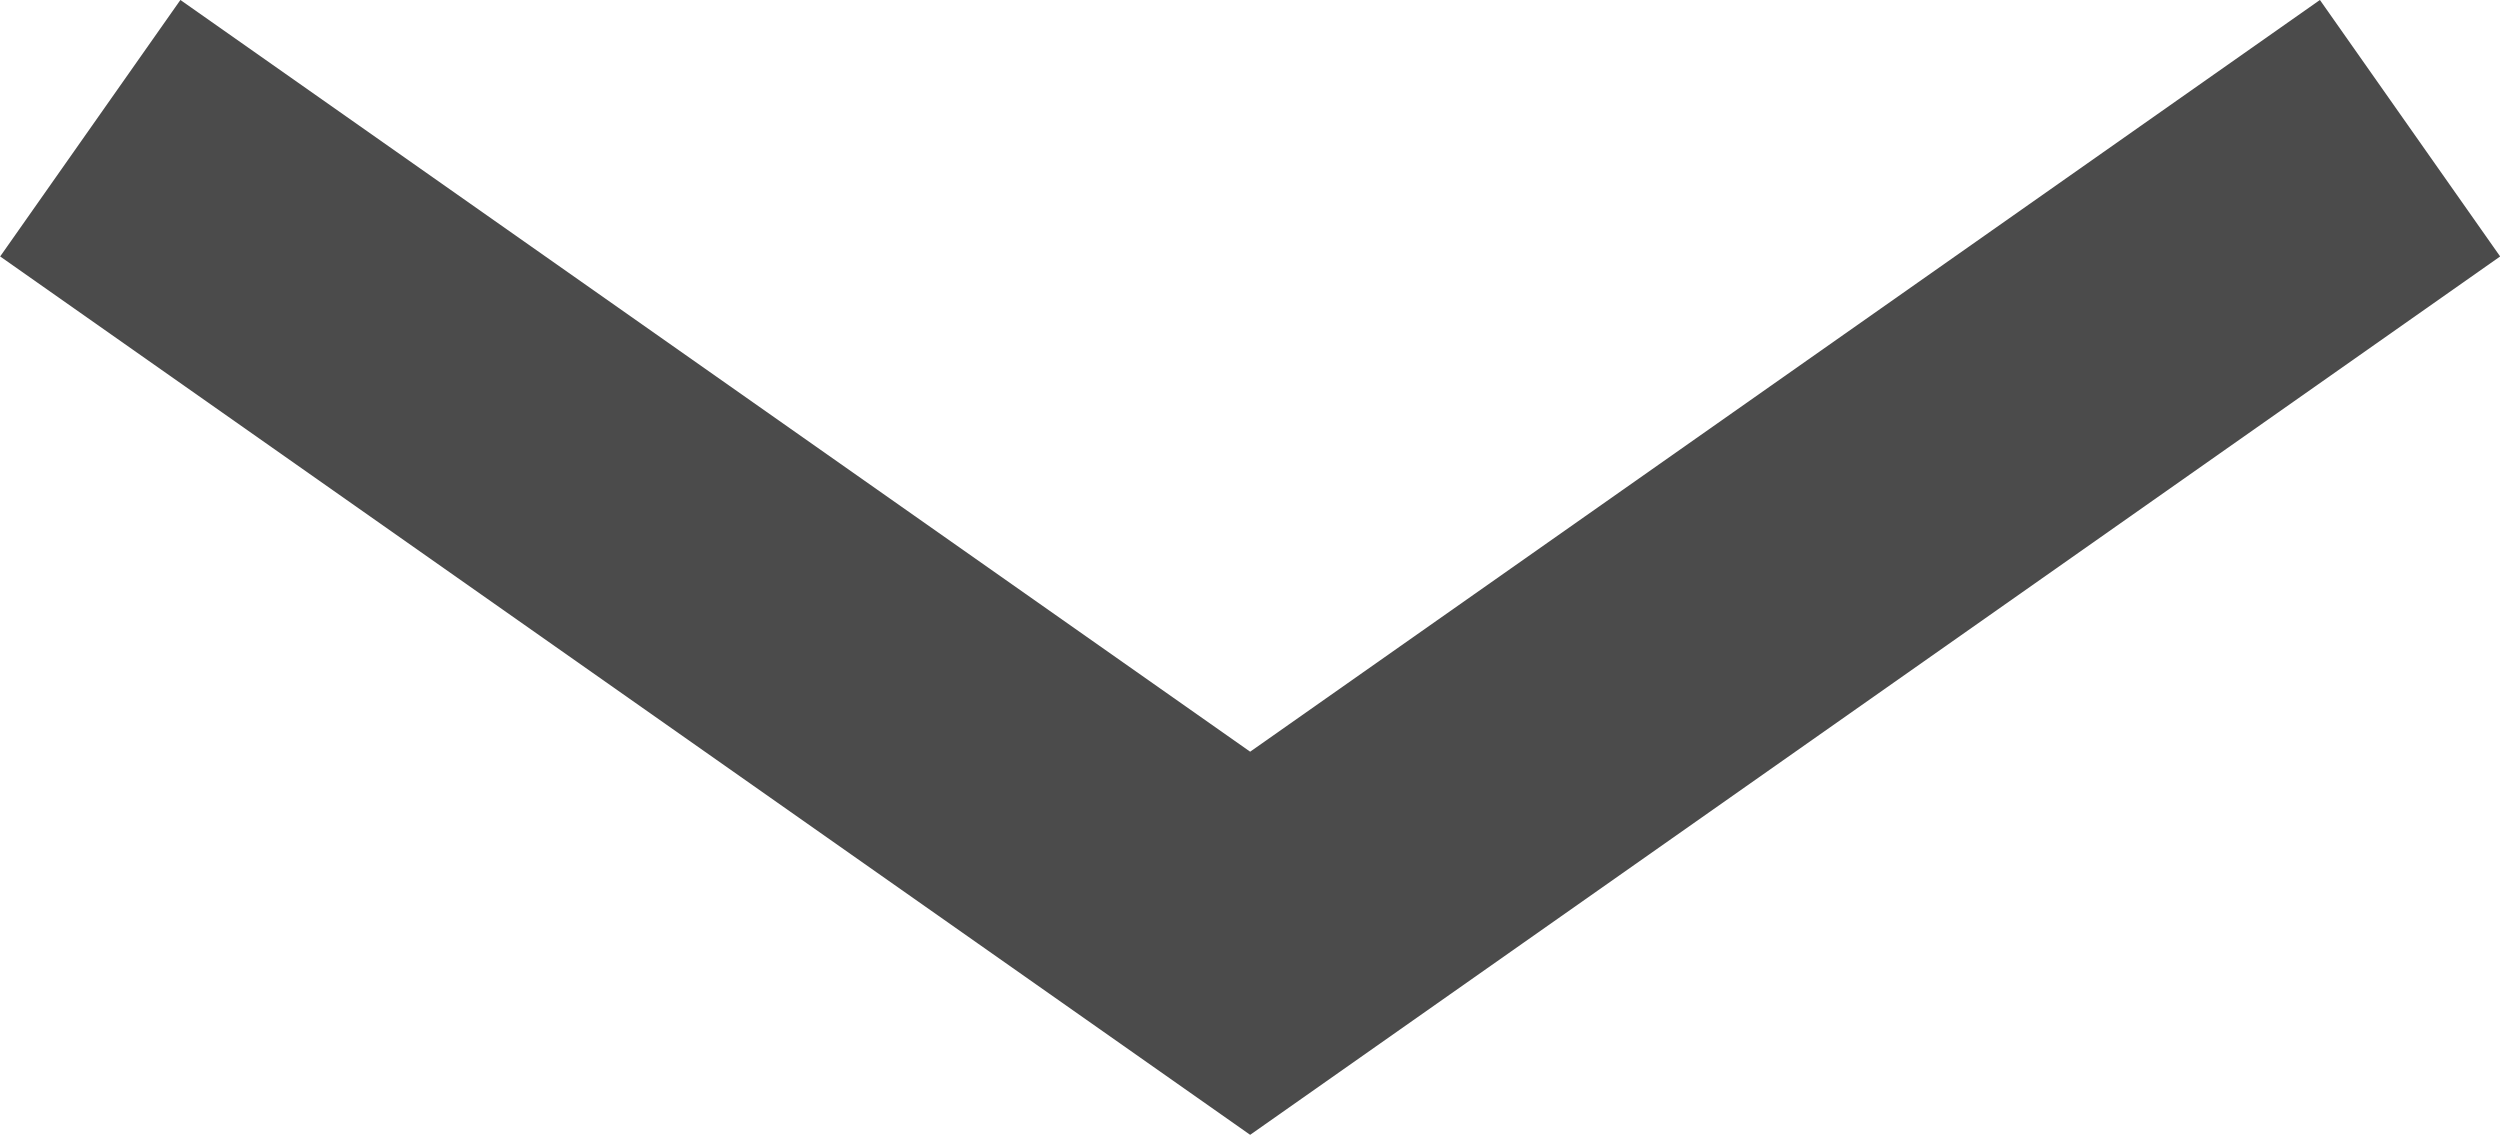
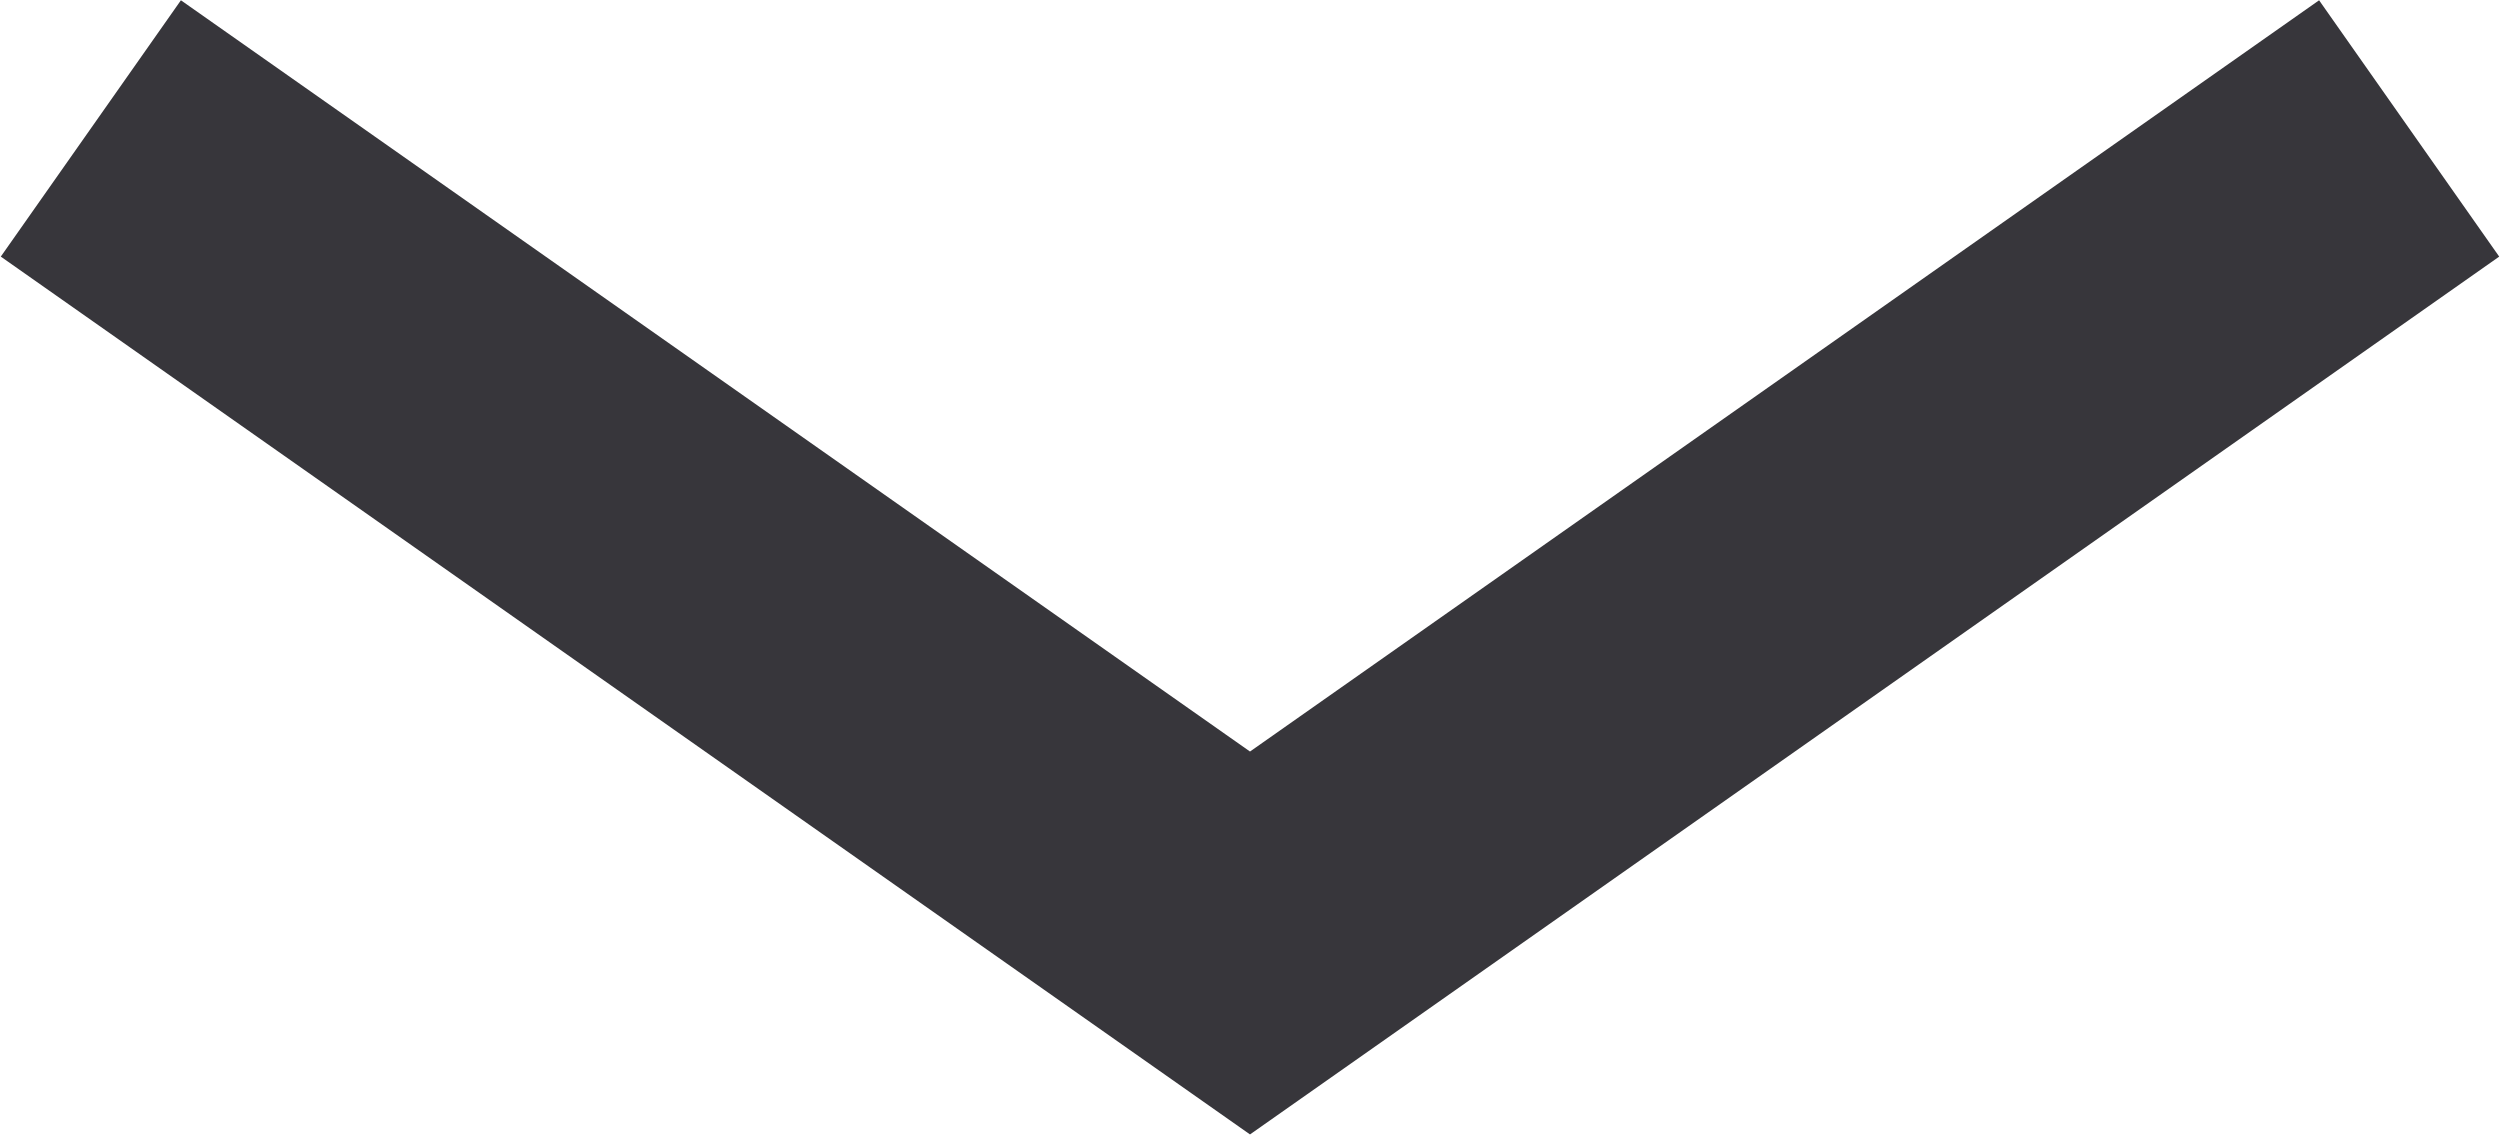
- <svg xmlns="http://www.w3.org/2000/svg" viewBox="0 0 79.75 36.2">
-   <g id="bfa5255e-7517-4109-9dc7-d941c1640410" data-name="Layer 2">
-     <path fill="none" stroke="#4b4b4b" stroke-miterlimit="10" stroke-width="10" d="M76.88 4.09l-37 26-37-26" id="e07c2311-504f-4f91-bf38-fef7e51d3f68" data-name="Layer 1" />
+ <svg xmlns="http://www.w3.org/2000/svg" version="1.1" id="Layer_1" x="0px" y="0px" viewBox="0 0 79.8 36.2" style="enable-background:new 0 0 79.8 36.2;" xml:space="preserve">
+   <style type="text/css">
+ 	.st0{fill:none;stroke:#37363B;stroke-width:10;stroke-miterlimit:10;}
+ </style>
+   <g id="bfa5255e-7517-4109-9dc7-d941c1640410">
+     <path id="e07c2311-504f-4f91-bf38-fef7e51d3f68" class="st0" d="M76.9,4.1l-37,26l-37-26" />
  </g>
</svg>
